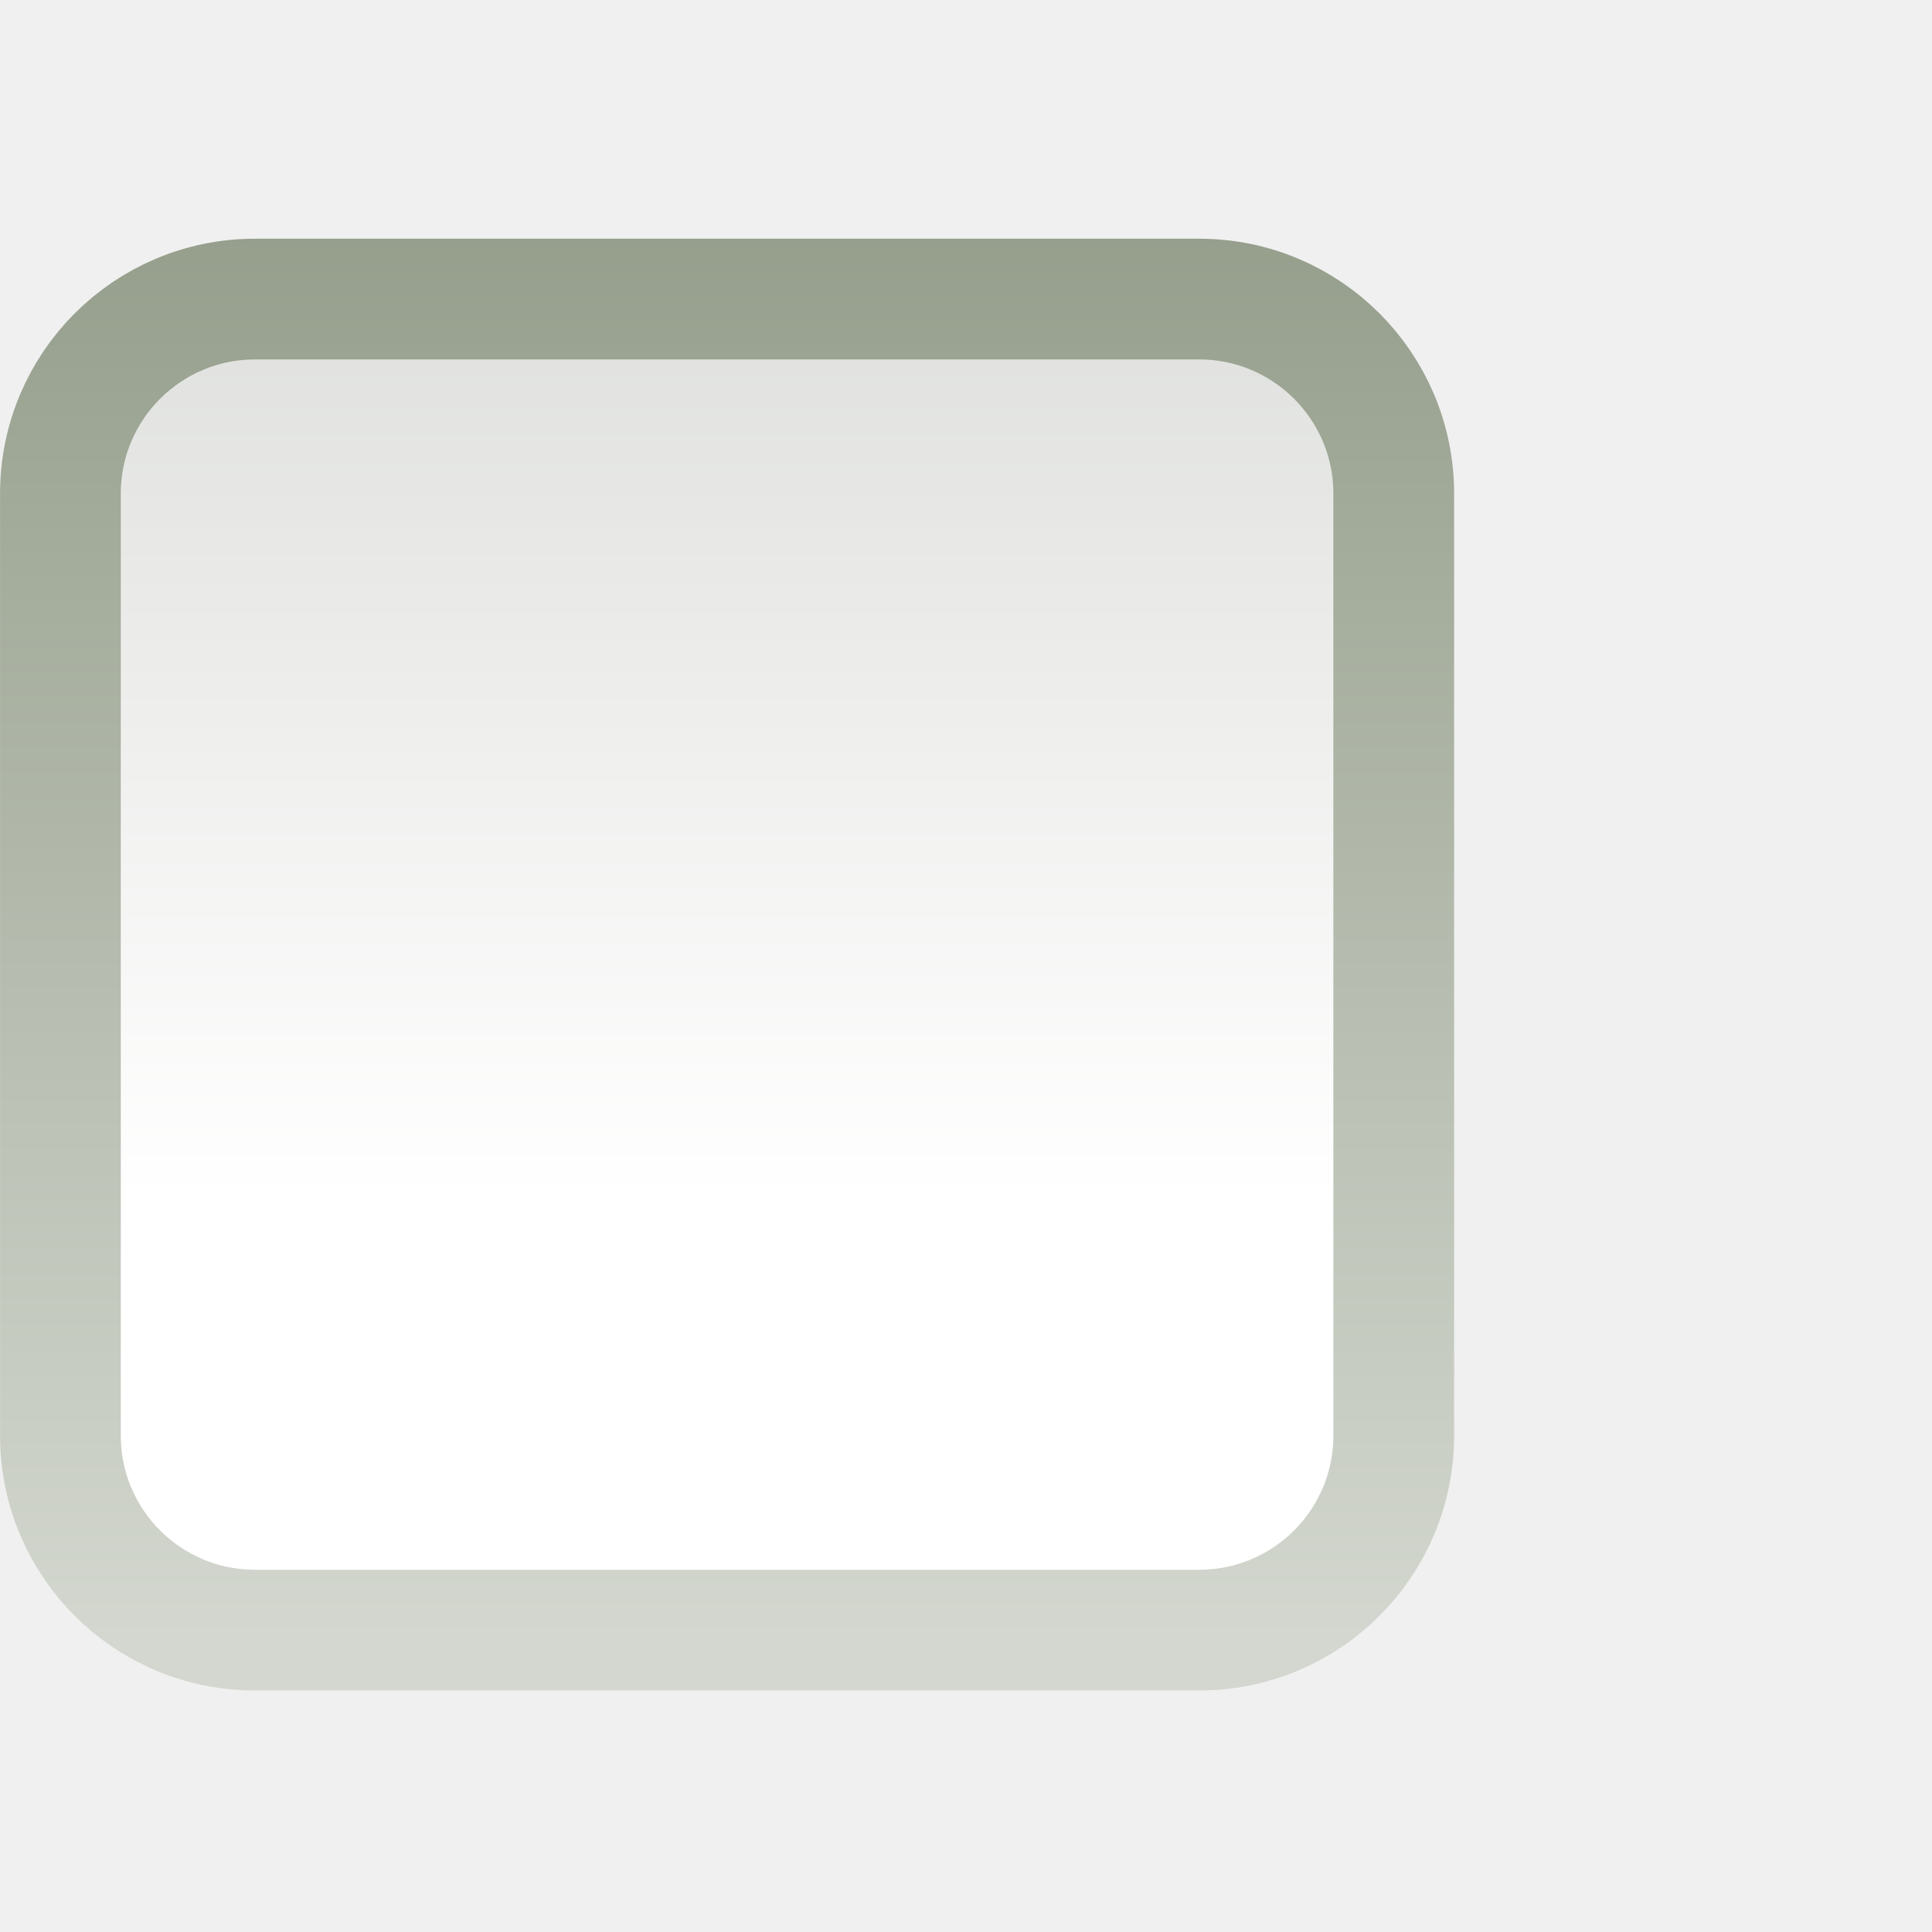
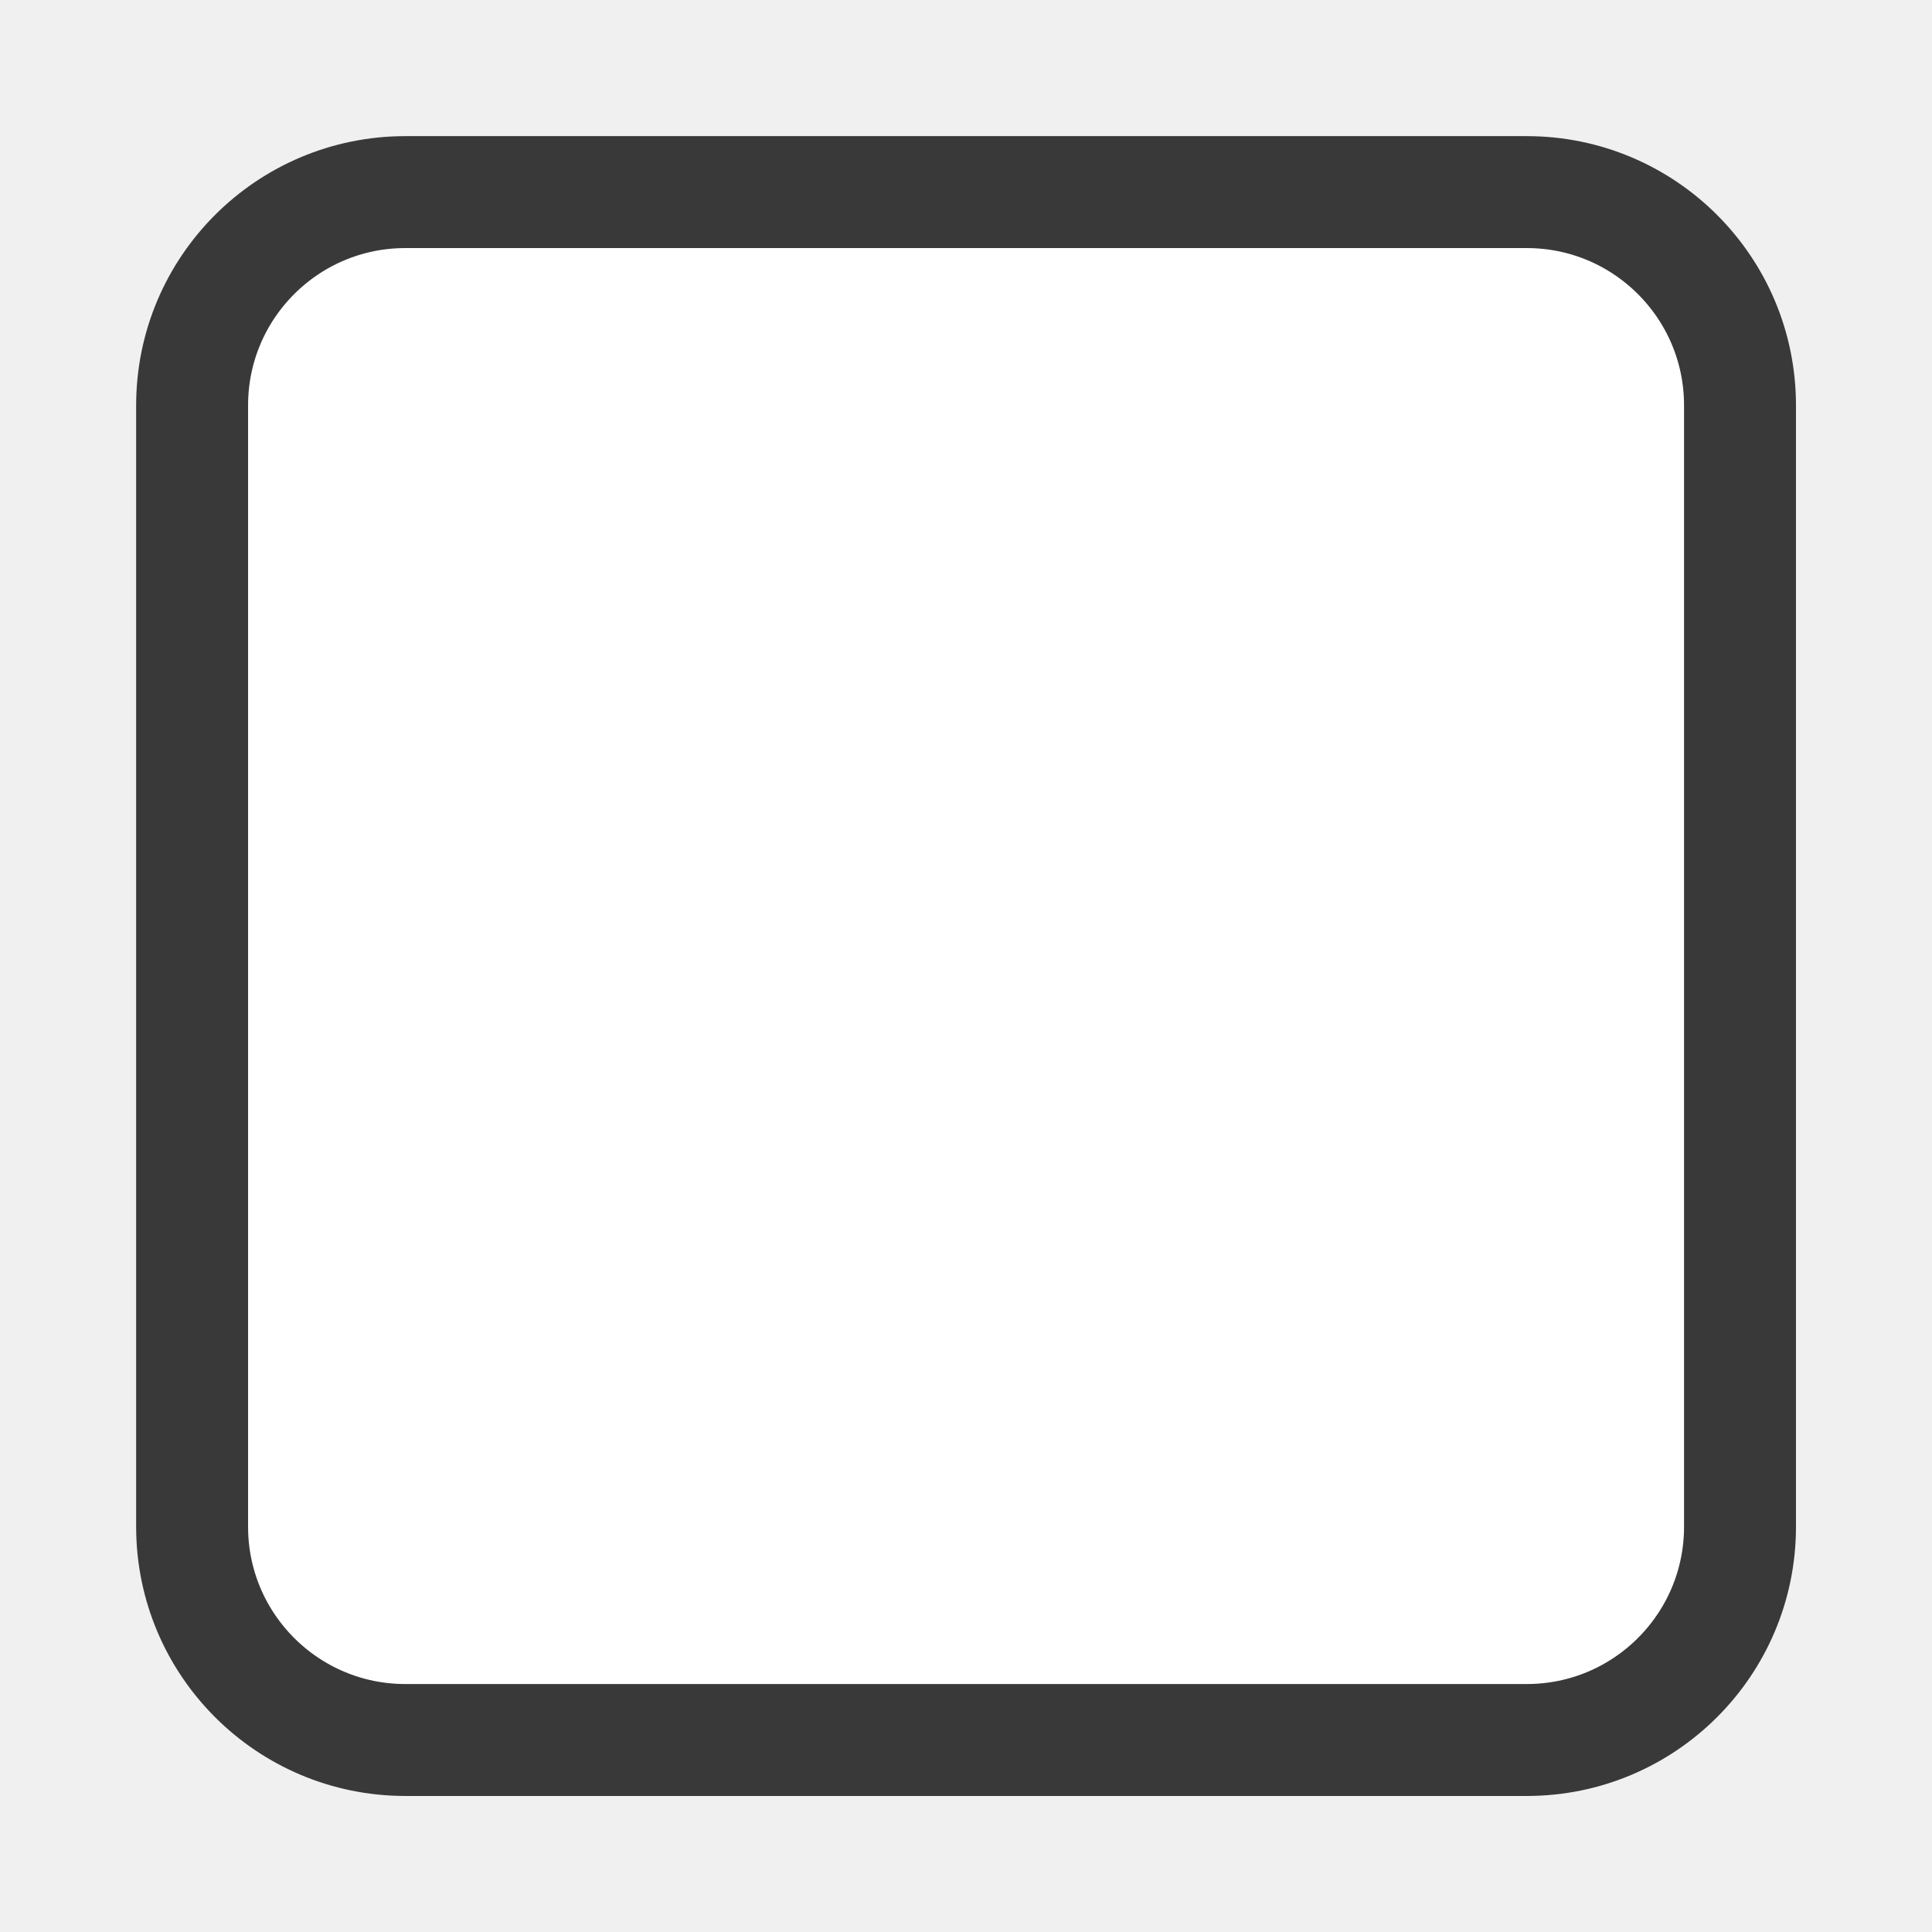
<svg xmlns="http://www.w3.org/2000/svg" xmlns:xlink="http://www.w3.org/1999/xlink" width="16" height="16" id="svg814" version="1.1">
  <defs id="defs816">
    <linearGradient xlink:href="#linearGradient24133" id="linearGradient8394" gradientUnits="userSpaceOnUse" x1="1582.125" y1="201.987" x2="1580.531" y2="197.987" />
    <linearGradient id="linearGradient24133">
      <stop id="stop24135" offset="0" style="stop-color:#145393;stop-opacity:1;" />
      <stop id="stop24137" offset="1" style="stop-color:#1b6fc5;stop-opacity:1" />
    </linearGradient>
    <linearGradient xlink:href="#linearGradient10354-2" id="linearGradient8378" gradientUnits="userSpaceOnUse" gradientTransform="translate(-1609.993,-78.95843)" x1="1205.575" y1="-186.453" x2="1205.575" y2="-202.346" />
    <linearGradient id="linearGradient10354-2">
      <stop id="stop10356-2" offset="0" style="stop-color:#bcbfb8;stop-opacity:1" />
      <stop id="stop10358-2" offset="1" style="stop-color:#ffffff;stop-opacity:1" />
    </linearGradient>
    <linearGradient xlink:href="#linearGradient10332-5" id="linearGradient8380" gradientUnits="userSpaceOnUse" gradientTransform="matrix(0.8494121,0,0,0.8479429,-623.9841,-483.1639)" x1="260.925" y1="233.777" x2="260.925" y2="248.976" />
    <linearGradient id="linearGradient10332-5">
      <stop style="stop-color:#d3d7cf;stop-opacity:1" offset="0" id="stop10334-5" />
      <stop style="stop-color:#8f9985;stop-opacity:1" offset="1" id="stop10336-29" />
    </linearGradient>
    <linearGradient y2="-202.346" x2="1205.575" y1="-186.453" x1="1205.575" gradientTransform="translate(-1609.993,-78.95843)" gradientUnits="userSpaceOnUse" id="linearGradient3951" xlink:href="#linearGradient10354-2" />
    <linearGradient y2="248.976" x2="260.925" y1="233.777" x1="260.925" gradientTransform="matrix(0.8494121,0,0,0.8479429,-623.9841,-483.1639)" gradientUnits="userSpaceOnUse" id="linearGradient3953" xlink:href="#linearGradient10332-5" />
  </defs>
  <g id="layer1" transform="translate(0,-1036.362)">
-     <g transform="translate(410.0074,765)" id="g16853" style="enable-background:new">
-       <rect transform="scale(1,-1)" style="color:#000000;fill:url(#linearGradient3951);fill-opacity:1;fill-rule:nonzero;stroke:url(#linearGradient3953);stroke-width:1;stroke-opacity:1;marker:none;visibility:visible;display:inline;overflow:visible;enable-background:accumulate" id="rect6506" width="11.042" height="11.023" x="-409.507" y="-284.862" rx="1.611" ry="1.611" />
-     </g>
+     <rect style="fill:#ffffff;fill-opacity:1;stroke:#393939;stroke-width:0.927;stroke-opacity:1" id="rect3004" width="12.819" height="12.819" x="1.591" y="1037.953" ry="1.766" />
  </g>
</svg>
